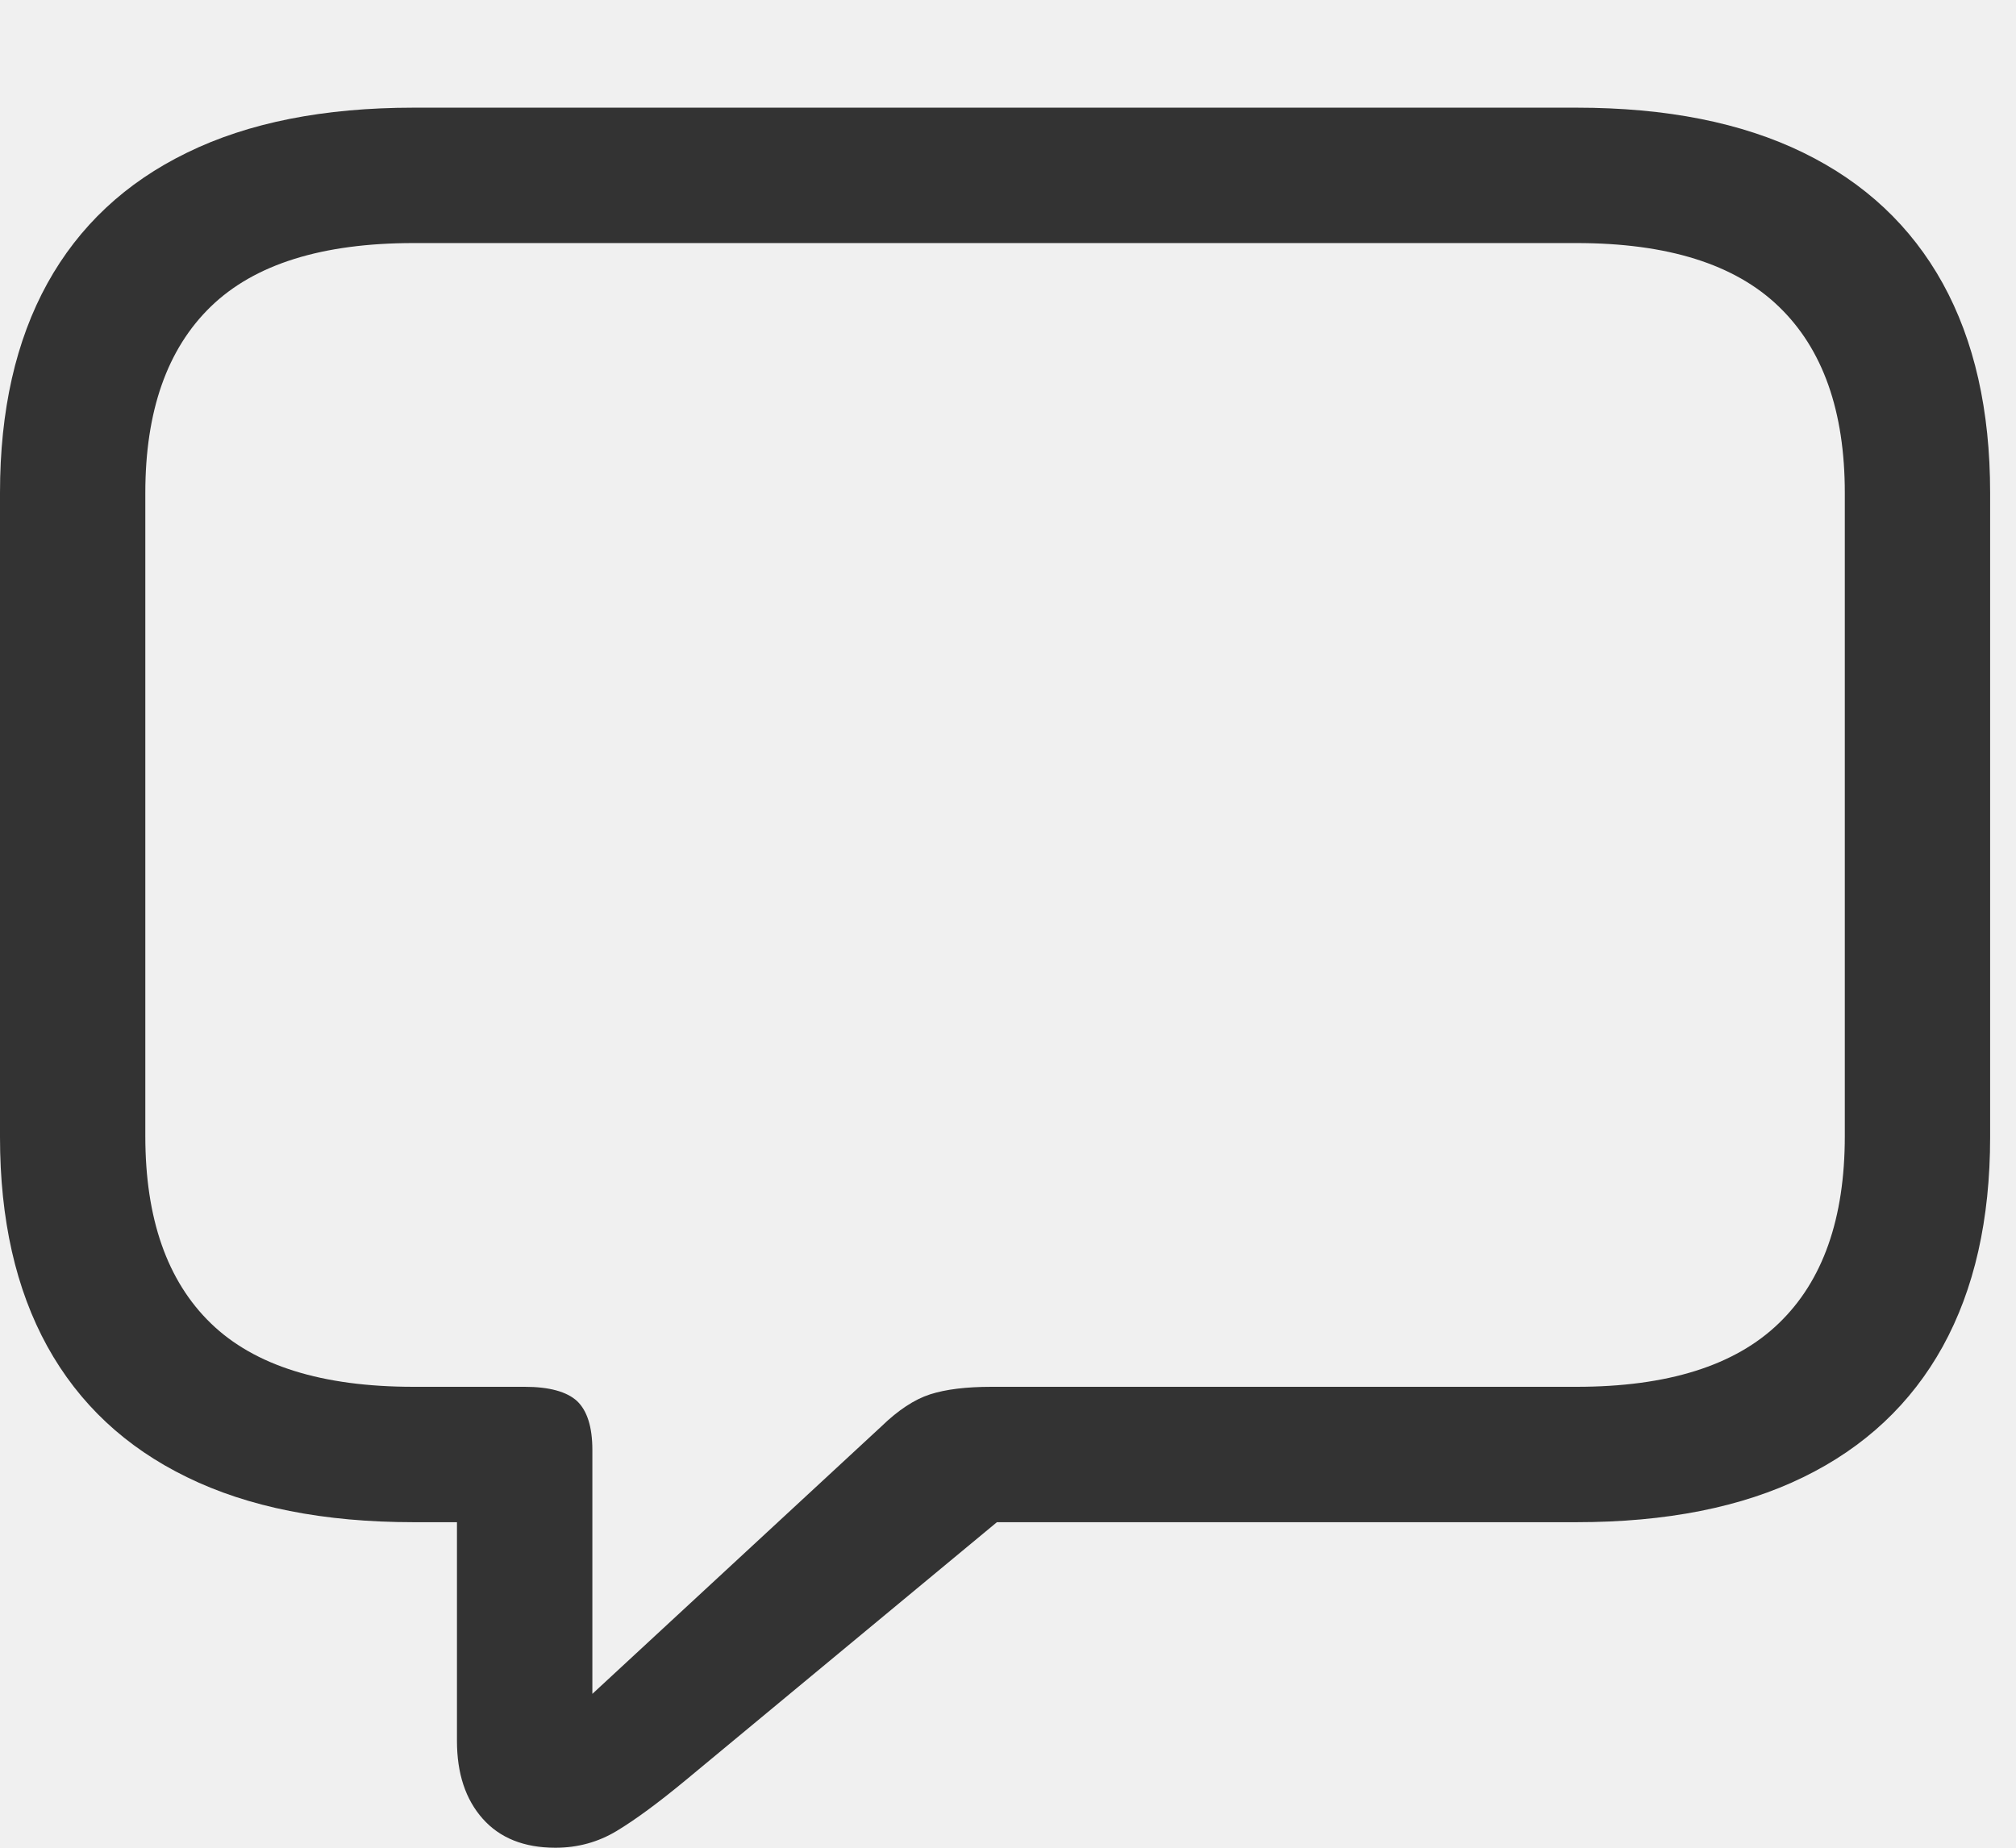
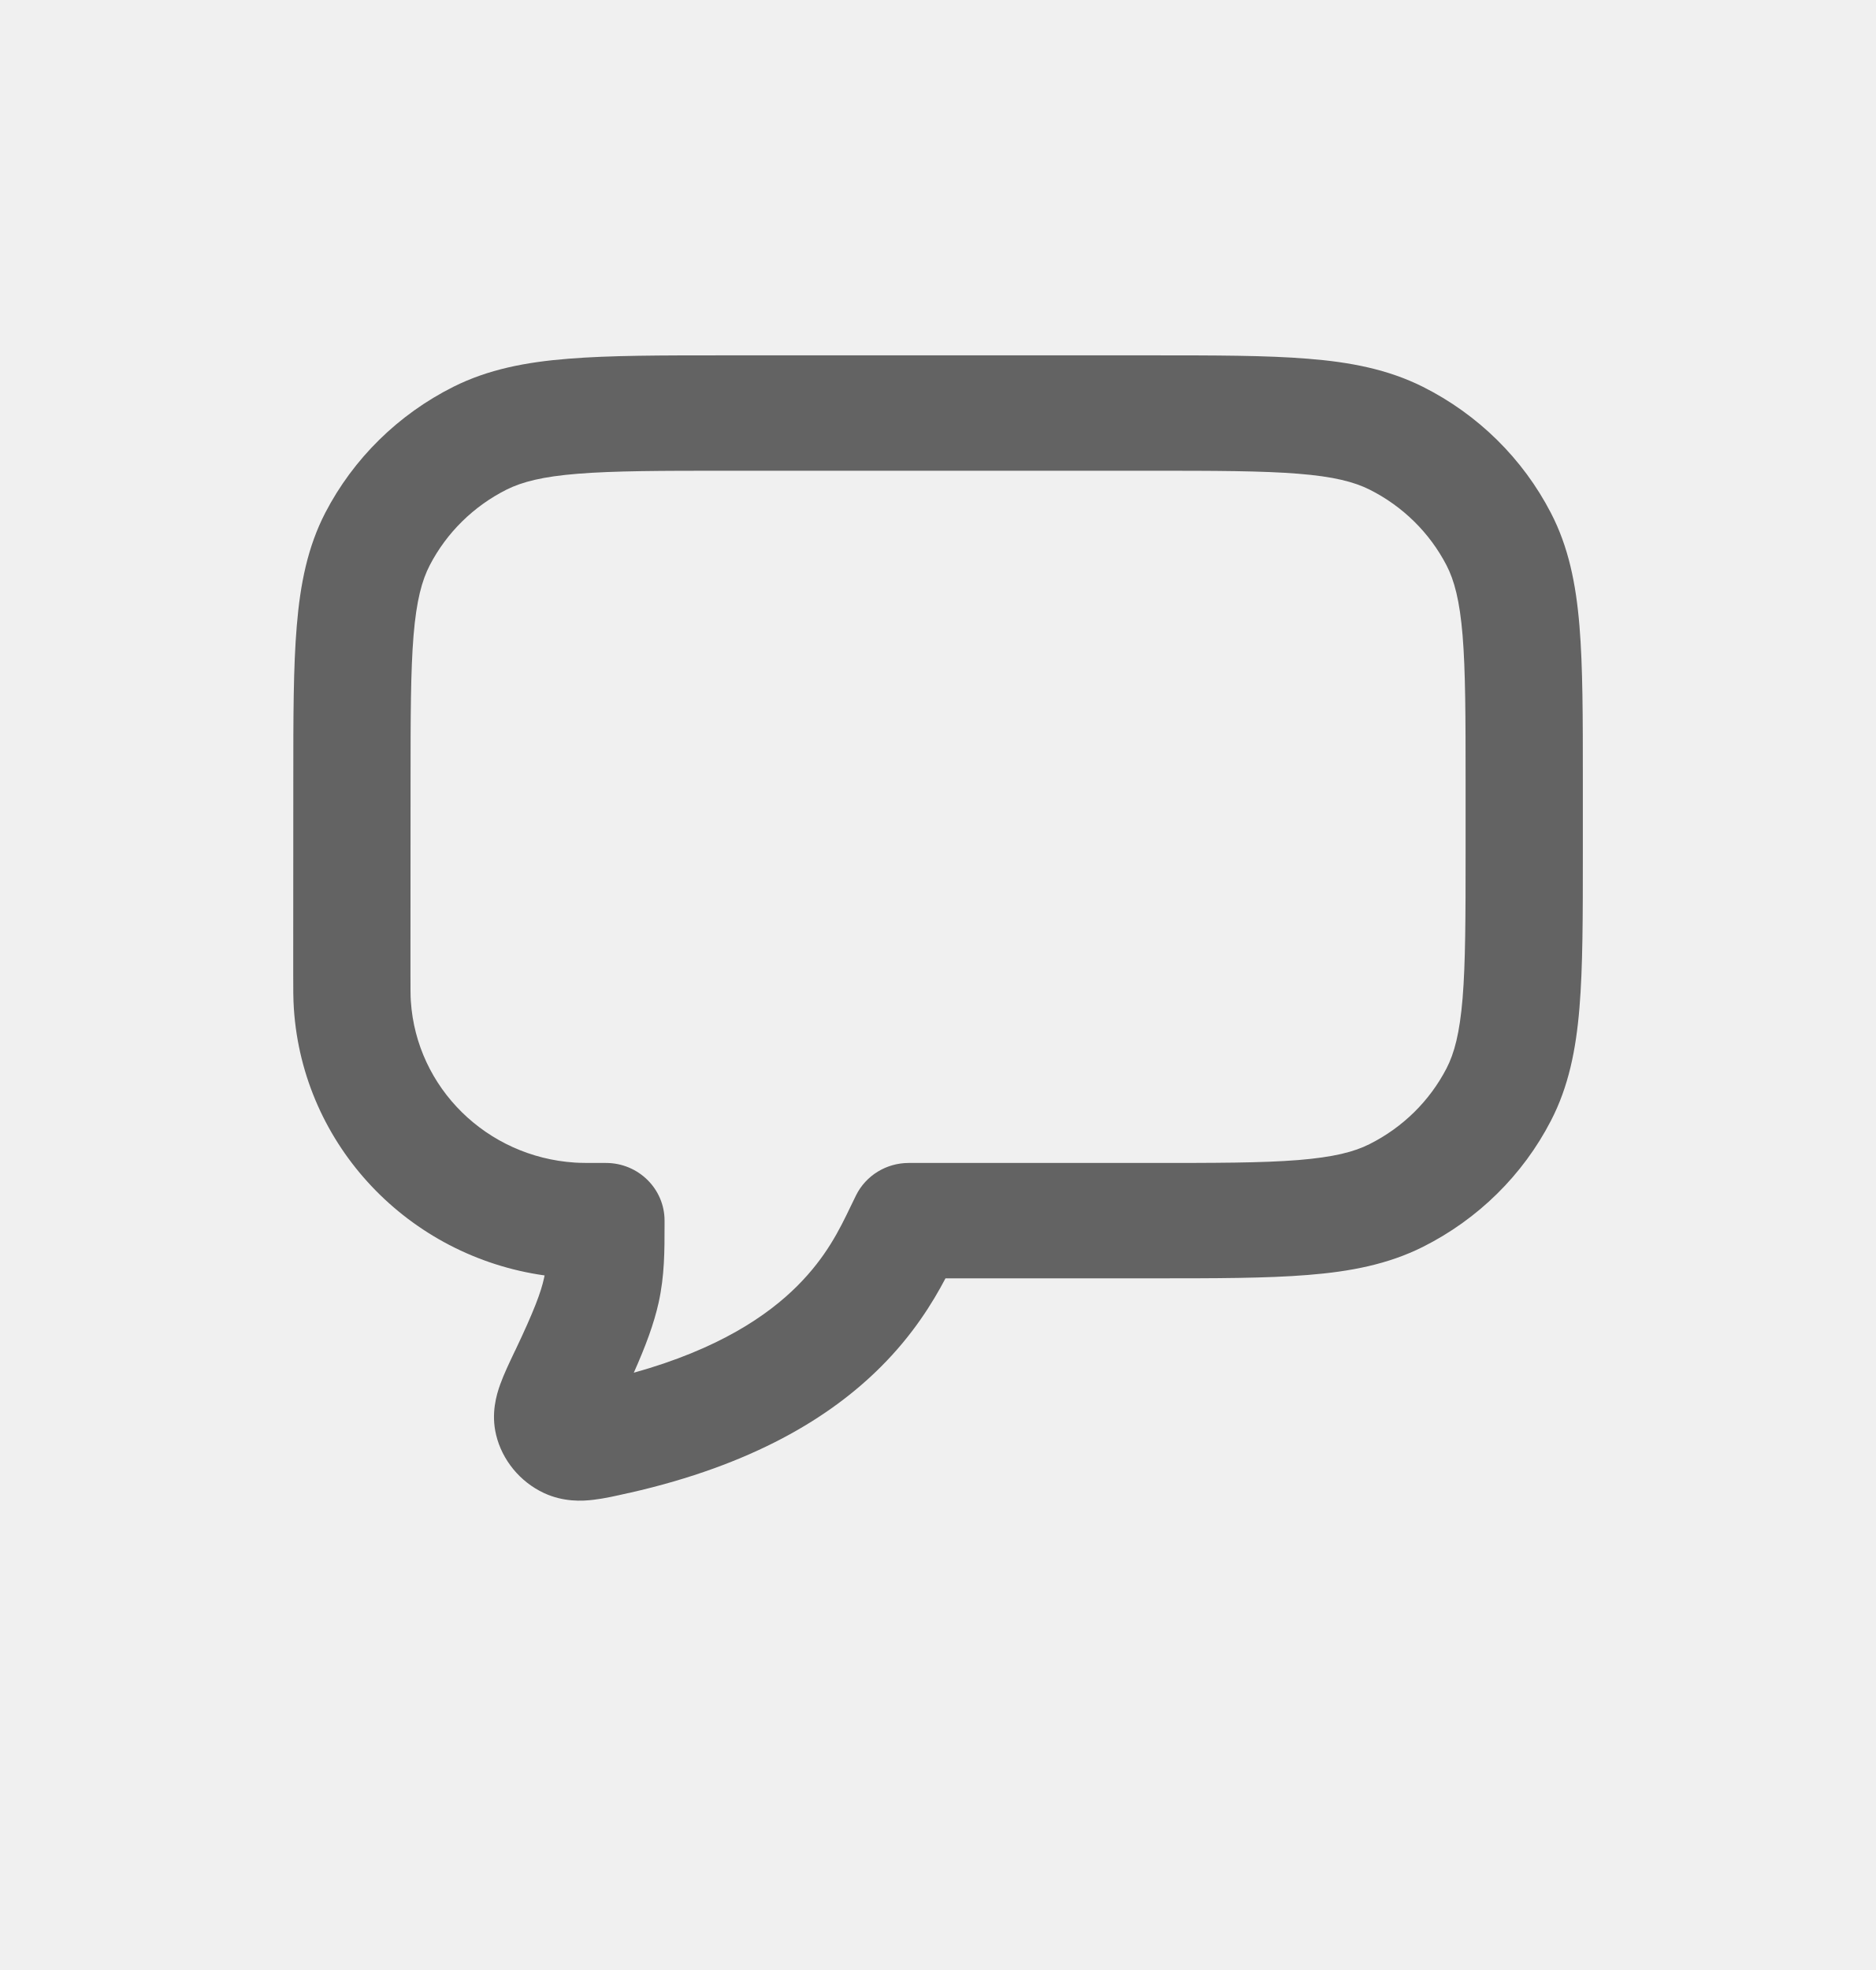
- <svg xmlns="http://www.w3.org/2000/svg" width="12" height="11" viewBox="0 0 12 11" fill="none">
-   <g clip-path="url(#clip0_1369_1269)">
-     <path d="M3.306 11C3.438 11 3.56 10.967 3.671 10.9C3.782 10.833 3.918 10.733 4.08 10.599L5.934 9.062H9.384C9.918 9.062 10.368 8.973 10.734 8.794C11.099 8.616 11.376 8.356 11.564 8.016C11.752 7.675 11.846 7.26 11.846 6.769V2.934C11.846 2.443 11.752 2.028 11.564 1.687C11.376 1.347 11.099 1.087 10.734 0.909C10.368 0.73 9.918 0.641 9.384 0.641H2.462C1.928 0.641 1.478 0.73 1.113 0.909C0.747 1.087 0.47 1.347 0.282 1.687C0.094 2.028 0 2.443 0 2.934V6.769C0 7.26 0.094 7.675 0.282 8.016C0.47 8.356 0.747 8.616 1.113 8.794C1.478 8.973 1.928 9.062 2.462 9.062H2.72V10.364C2.72 10.558 2.771 10.712 2.873 10.827C2.975 10.942 3.119 11 3.306 11ZM3.526 10.084V8.632C3.526 8.495 3.495 8.398 3.435 8.341C3.374 8.285 3.27 8.256 3.123 8.256H2.462C1.917 8.256 1.515 8.13 1.255 7.878C0.995 7.626 0.865 7.255 0.865 6.764V2.934C0.865 2.447 0.995 2.077 1.255 1.825C1.515 1.573 1.917 1.447 2.462 1.447H9.384C9.926 1.447 10.327 1.573 10.588 1.825C10.85 2.077 10.981 2.447 10.981 2.934V6.764C10.981 7.255 10.85 7.626 10.588 7.878C10.327 8.13 9.926 8.256 9.384 8.256H5.902C5.751 8.256 5.629 8.271 5.536 8.301C5.443 8.331 5.346 8.395 5.246 8.492L3.526 10.084Z" fill="#333333" />
-   </g>
-   <defs>
-     <clipPath id="clip0_1369_1269">
-       <rect width="11.846" height="11" fill="white" />
-     </clipPath>
-   </defs>
+ <svg xmlns="http://www.w3.org/2000/svg" width="20" height="21" viewBox="0 0 20 21" fill="none">
+   <path fill-rule="evenodd" clip-rule="evenodd" d="M12.277 3.788H7.725C7.048 3.788 6.502 3.788 6.059 3.824C5.604 3.86 5.204 3.938 4.834 4.123C4.246 4.418 3.768 4.888 3.468 5.466C3.28 5.83 3.201 6.224 3.164 6.672C3.127 7.107 3.127 7.644 3.127 8.311L3.126 10.369C3.126 10.537 3.126 10.652 3.133 10.753C3.23 12.213 4.355 13.392 5.806 13.596C5.804 13.605 5.802 13.615 5.8 13.625C5.767 13.776 5.694 13.972 5.497 14.387C5.494 14.394 5.49 14.4 5.487 14.407C5.432 14.523 5.372 14.648 5.333 14.757C5.292 14.87 5.234 15.068 5.289 15.295C5.353 15.564 5.545 15.797 5.798 15.915C6.006 16.012 6.206 16.003 6.331 15.987C6.444 15.974 6.575 15.944 6.693 15.917C6.7 15.916 6.707 15.914 6.714 15.913C8.022 15.616 8.852 15.11 9.392 14.569C9.732 14.23 9.944 13.886 10.08 13.627H12.277C12.954 13.627 13.5 13.627 13.943 13.591C14.398 13.555 14.799 13.477 15.169 13.292C15.757 12.997 16.235 12.527 16.534 11.948C16.723 11.584 16.802 11.19 16.839 10.742C16.875 10.307 16.875 9.769 16.875 9.103V8.312C16.875 7.646 16.875 7.108 16.839 6.673C16.802 6.225 16.723 5.831 16.534 5.467C16.235 4.889 15.757 4.418 15.169 4.123C14.799 3.938 14.398 3.86 13.943 3.824C13.5 3.788 12.954 3.788 12.277 3.788ZM7.085 13.012C7.085 12.672 6.805 12.397 6.46 12.397C6.256 12.397 6.184 12.397 6.128 12.393C5.189 12.332 4.441 11.597 4.38 10.673C4.376 10.617 4.376 10.547 4.376 10.346L4.377 8.337C4.377 7.639 4.378 7.152 4.409 6.773C4.44 6.401 4.498 6.187 4.582 6.025C4.762 5.678 5.049 5.396 5.401 5.219C5.566 5.137 5.783 5.08 6.161 5.05C6.547 5.019 7.042 5.018 7.752 5.018H12.25C12.96 5.018 13.456 5.019 13.841 5.05C14.219 5.08 14.437 5.137 14.601 5.219C14.954 5.396 15.241 5.678 15.421 6.025C15.505 6.187 15.562 6.401 15.593 6.773C15.624 7.153 15.625 7.64 15.625 8.339V9.077C15.625 9.776 15.624 10.263 15.593 10.642C15.562 11.014 15.505 11.228 15.421 11.39C15.241 11.737 14.954 12.019 14.601 12.196C14.437 12.279 14.219 12.335 13.841 12.366C13.456 12.397 12.96 12.397 12.25 12.397H9.688C9.45 12.397 9.232 12.53 9.127 12.741C9.108 12.779 9.089 12.819 9.069 12.86C8.95 13.108 8.81 13.397 8.501 13.707C8.185 14.023 7.662 14.381 6.757 14.633C6.885 14.345 6.971 14.113 7.022 13.885C7.085 13.597 7.085 13.34 7.085 13.051C7.085 13.038 7.085 13.025 7.085 13.012Z" fill="#636363" />
</svg>
